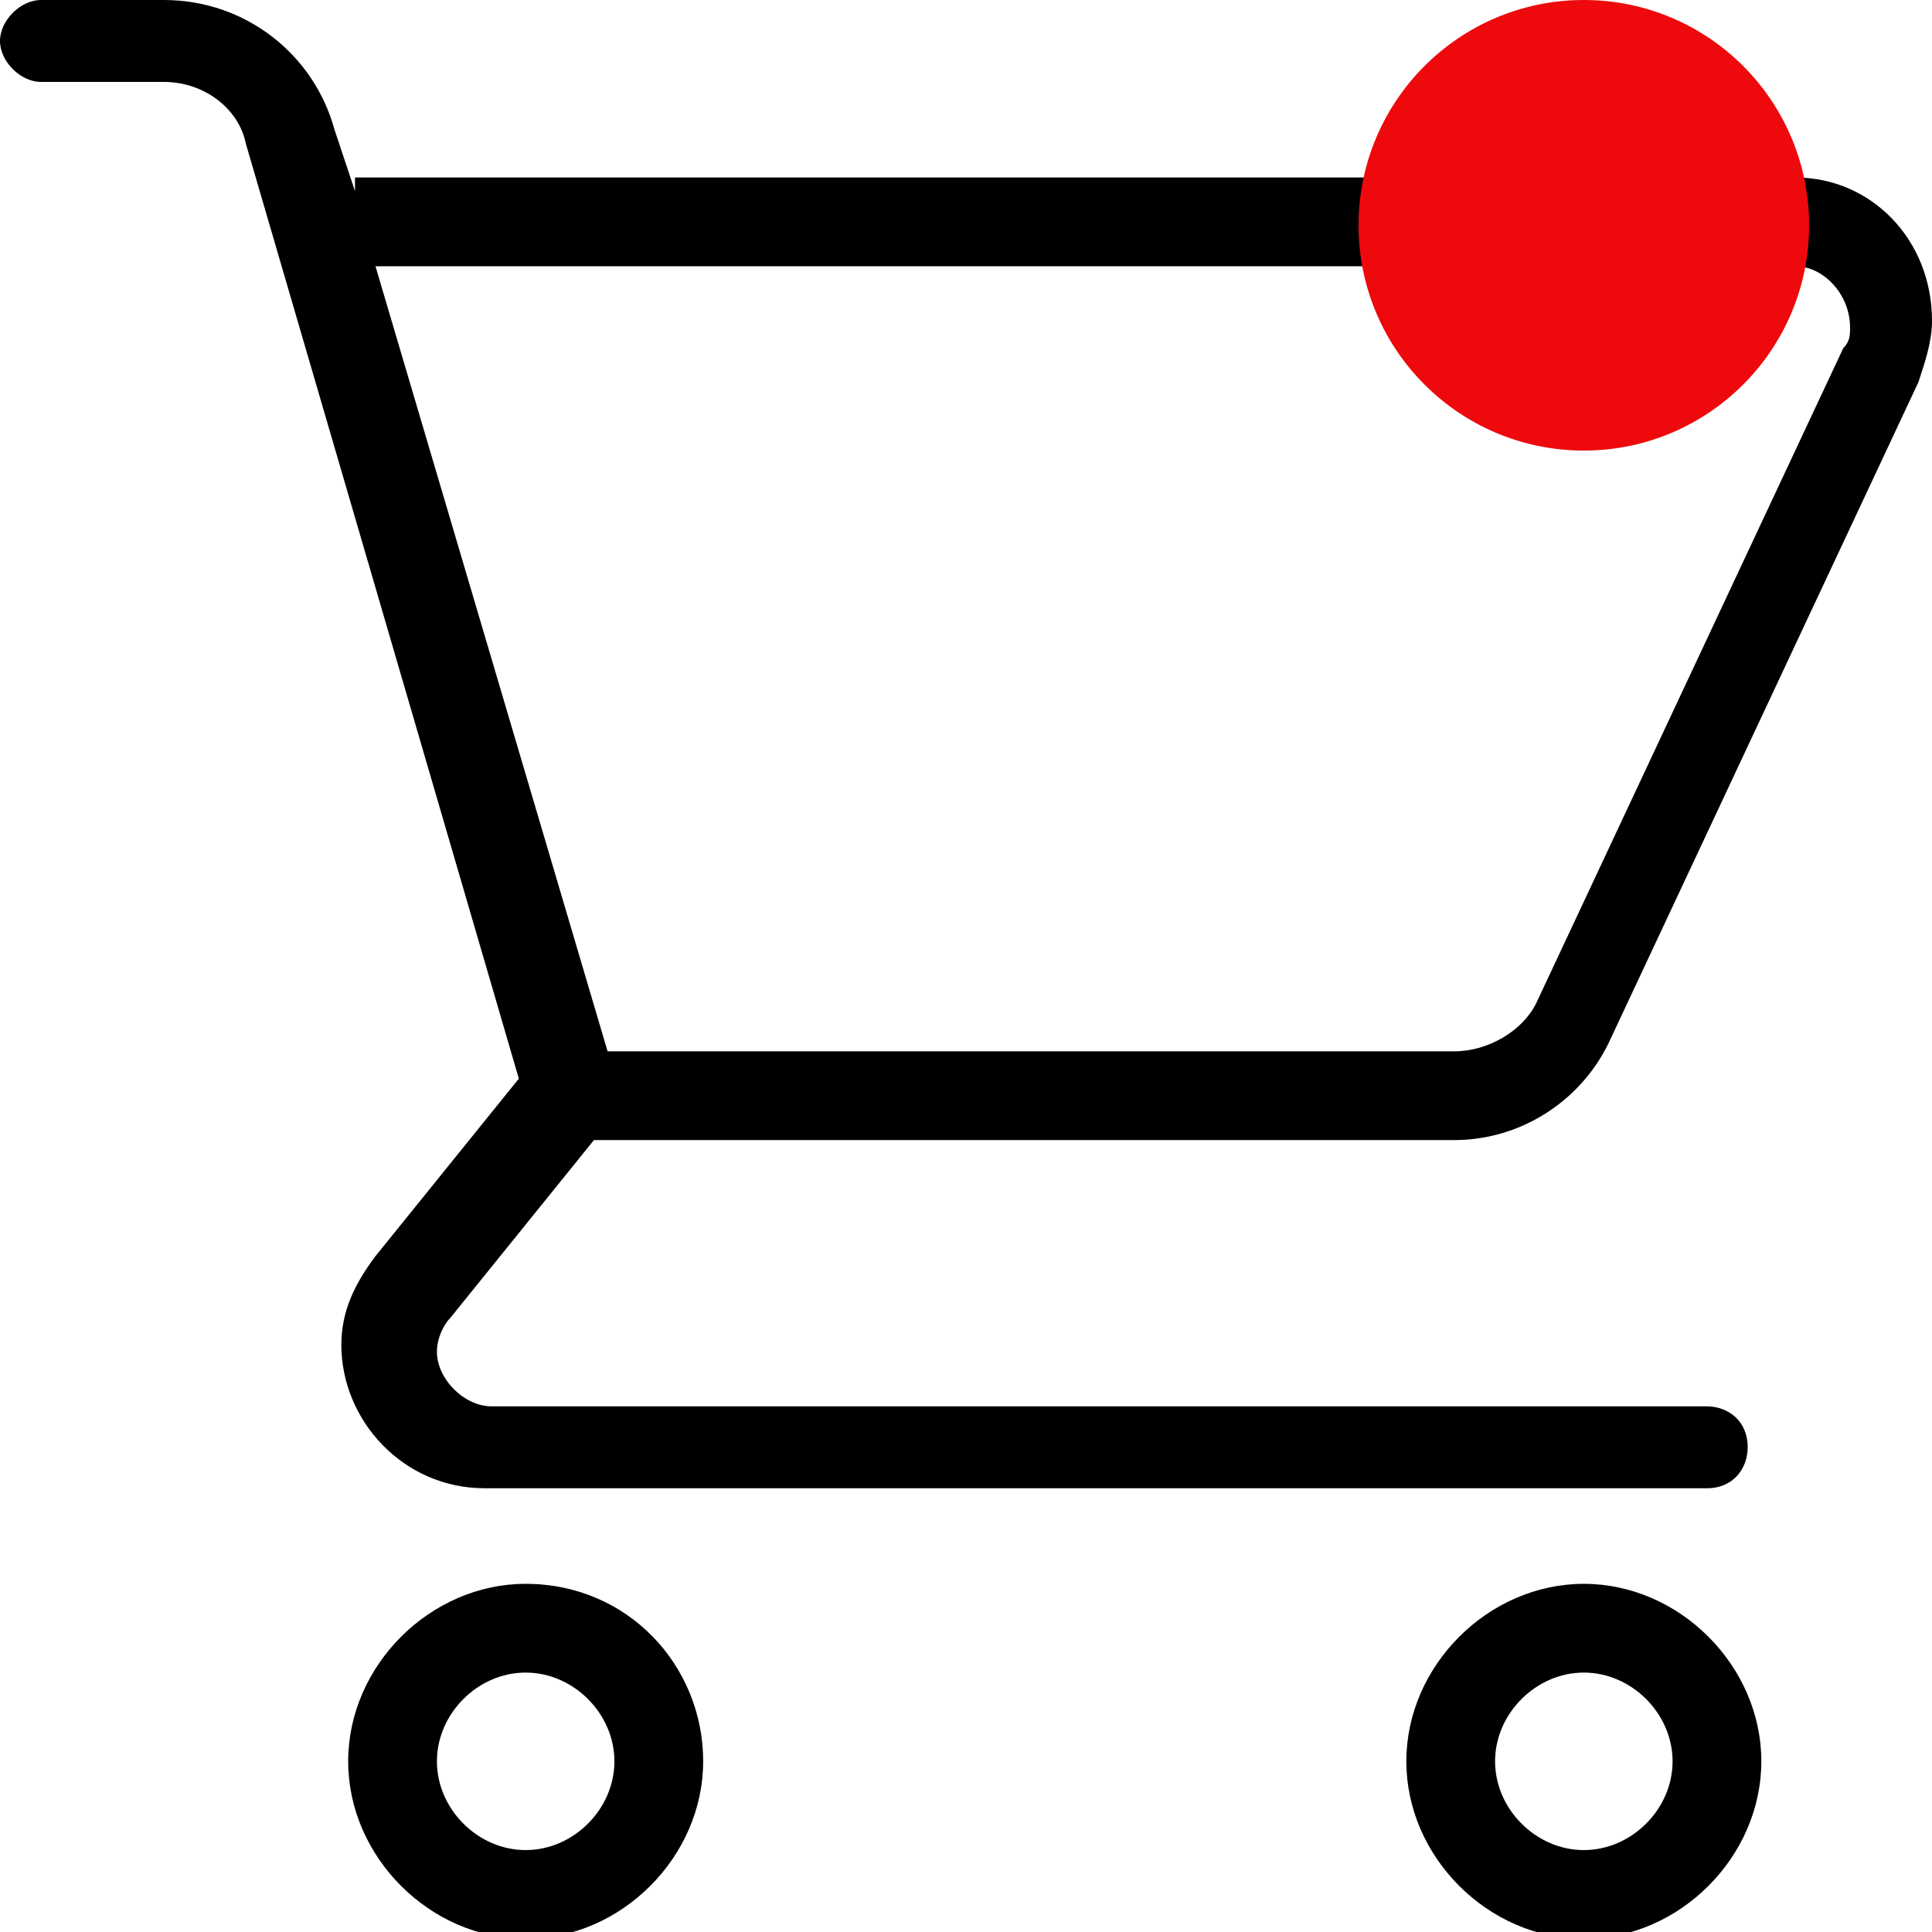
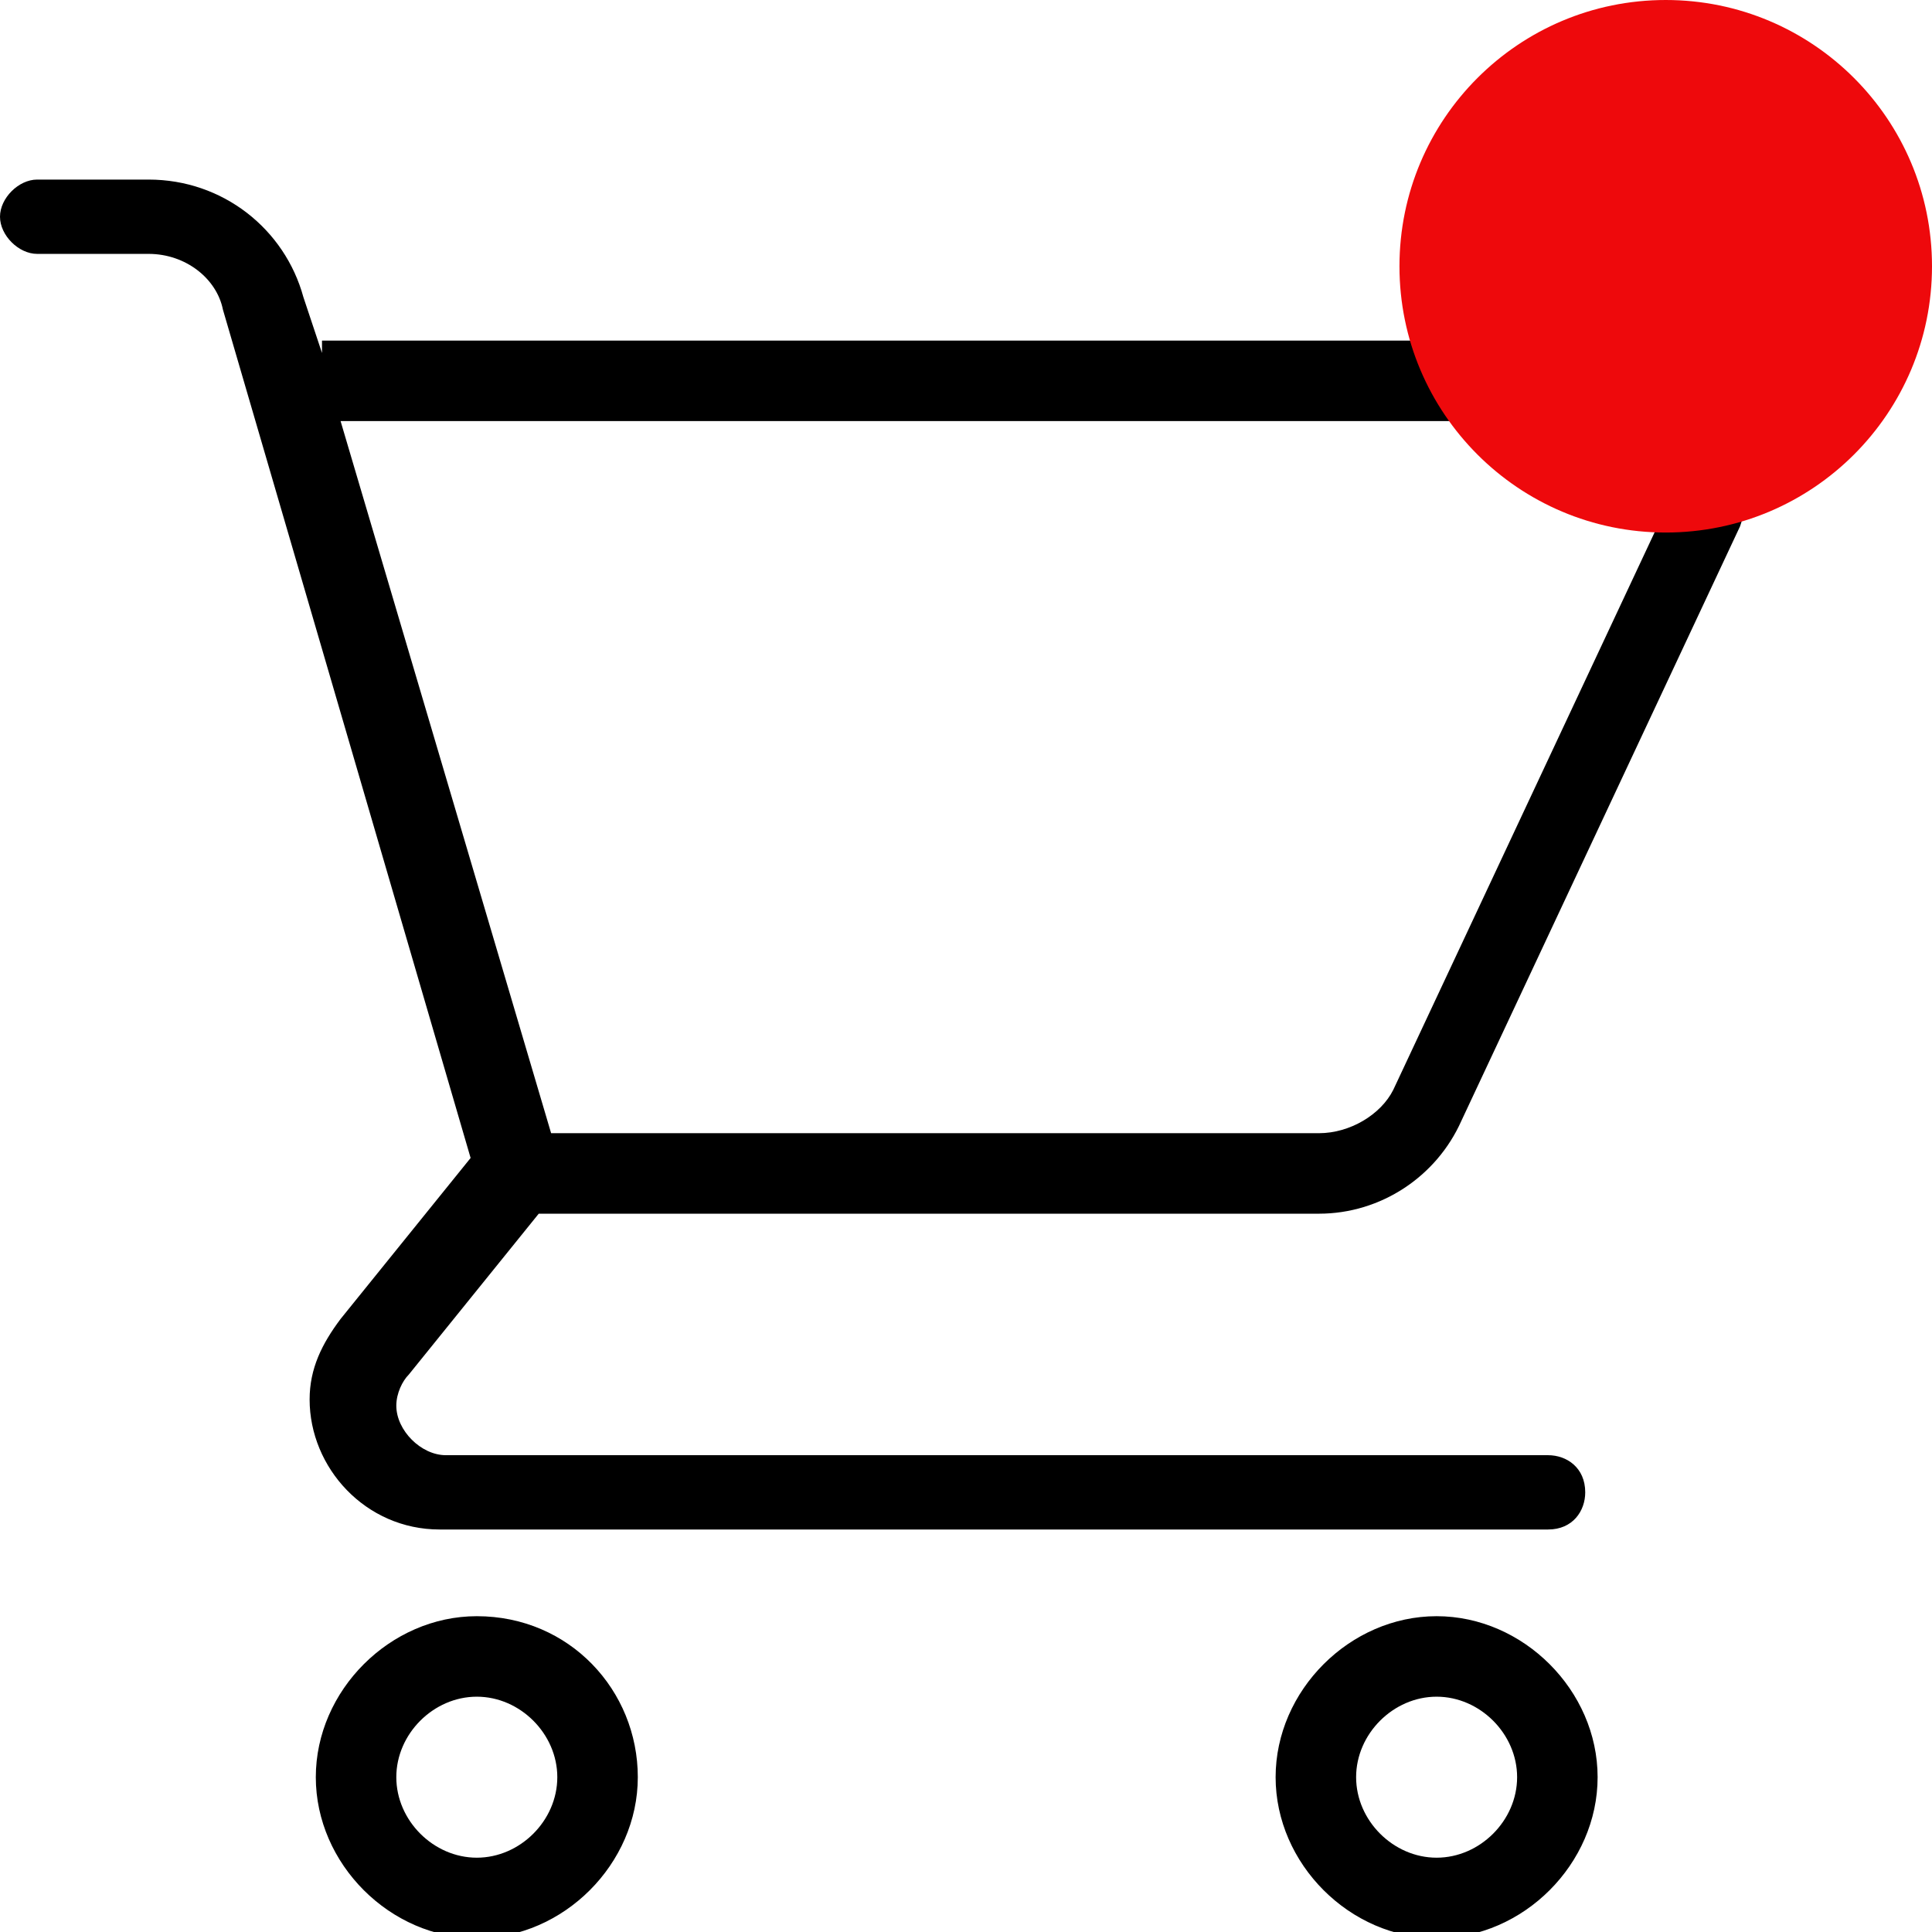
- <svg xmlns="http://www.w3.org/2000/svg" version="1.1" id="Layer_1" x="0px" y="0px" viewBox="0 0 28.3 28.3" style="enable-background:new 0 0 28.3 28.3;" xml:space="preserve">
+ <svg xmlns="http://www.w3.org/2000/svg" version="1.1" id="Layer_1" x="0px" y="0px" viewBox="0 0 31.2 31.2" style="enable-background:new 0 0 31.2 31.2;" xml:space="preserve">
  <style type="text/css">
	.st0{fill:#EE090C;}
</style>
  <g>
    <g>
      <g>
-         <path d="M26.3,2.6H5.2v0.2L4.9,1.9C4.6,0.8,3.6,0,2.4,0H0.6C0.3,0,0,0.3,0,0.6s0.3,0.6,0.6,0.6h1.8c0.6,0,1.1,0.4,1.2,0.9l4,13.7     l-2.1,2.6C5.2,18.8,5,19.2,5,19.7c0,1.1,0.9,2.1,2.1,2.1H25c0.4,0,0.6-0.3,0.6-0.6c0-0.4-0.3-0.6-0.6-0.6H7.2     c-0.4,0-0.8-0.4-0.8-0.8c0-0.2,0.1-0.4,0.2-0.5l2.1-2.6h12.6c1,0,1.9-0.6,2.3-1.5l4.5-9.6c0.1-0.3,0.2-0.6,0.2-0.9v0     C28.3,3.5,27.4,2.6,26.3,2.6z M27.1,4.8c0,0.1,0,0.2-0.1,0.3l-4.5,9.6c-0.2,0.4-0.7,0.7-1.2,0.7H8.9L5.5,3.9h20.8     C26.7,3.9,27.1,4.3,27.1,4.8C27.1,4.7,27.1,4.8,27.1,4.8z" />
-         <path d="M7.7,23.2c-1.4,0-2.6,1.2-2.6,2.6s1.2,2.6,2.6,2.6s2.6-1.2,2.6-2.6S9.2,23.2,7.7,23.2z M7.7,27.1c-0.7,0-1.3-0.6-1.3-1.3     s0.6-1.3,1.3-1.3S9,25.1,9,25.8C9,26.5,8.4,27.1,7.7,27.1z" />
-         <path d="M23.2,23.2c-1.4,0-2.6,1.2-2.6,2.6s1.2,2.6,2.6,2.6s2.6-1.2,2.6-2.6S24.6,23.2,23.2,23.2z M23.2,27.1     c-0.7,0-1.3-0.6-1.3-1.3s0.6-1.3,1.3-1.3s1.3,0.6,1.3,1.3S23.9,27.1,23.2,27.1z" />
+         <path d="M26.3,5.5H5.2v0.2L4.9,4.8C4.6,3.7,3.6,2.9,2.4,2.9H0.6C0.3,2.9,0,3.2,0,3.5s0.3,0.6,0.6,0.6h1.8C3,4.1,3.5,4.5,3.6,5     l4,13.7l-2.1,2.6C5.2,21.7,5,22.1,5,22.6c0,1.1,0.9,2.1,2.1,2.1H25c0.4,0,0.6-0.3,0.6-0.6c0-0.4-0.3-0.6-0.6-0.6H7.2     c-0.4,0-0.8-0.4-0.8-0.8c0-0.2,0.1-0.4,0.2-0.5l2.1-2.6h12.6c1,0,1.9-0.6,2.3-1.5l4.5-9.6c0.1-0.3,0.2-0.6,0.2-0.9l0,0     C28.3,6.4,27.4,5.5,26.3,5.5z M27.1,7.7c0,0.1,0,0.2-0.1,0.3l-4.5,9.6c-0.2,0.4-0.7,0.7-1.2,0.7H8.9L5.5,6.8h20.8     C26.7,6.8,27.1,7.2,27.1,7.7C27.1,7.6,27.1,7.7,27.1,7.7z" />
+         <path d="M7.7,26.1c-1.4,0-2.6,1.2-2.6,2.6s1.2,2.6,2.6,2.6s2.6-1.2,2.6-2.6S9.2,26.1,7.7,26.1z M7.7,30c-0.7,0-1.3-0.6-1.3-1.3     s0.6-1.3,1.3-1.3S9,28,9,28.7C9,29.4,8.4,30,7.7,30z" />
+         <path d="M23.2,26.1c-1.4,0-2.6,1.2-2.6,2.6s1.2,2.6,2.6,2.6s2.6-1.2,2.6-2.6S24.6,26.1,23.2,26.1z M23.2,30     c-0.7,0-1.3-0.6-1.3-1.3s0.6-1.3,1.3-1.3s1.3,0.6,1.3,1.3S23.9,30,23.2,30z" />
      </g>
    </g>
  </g>
-   <circle class="st0" cx="23.2" cy="3.3" r="3.3" />
+   <circle class="st0" cx="26.9" cy="4.3" r="4.3" />
</svg>
